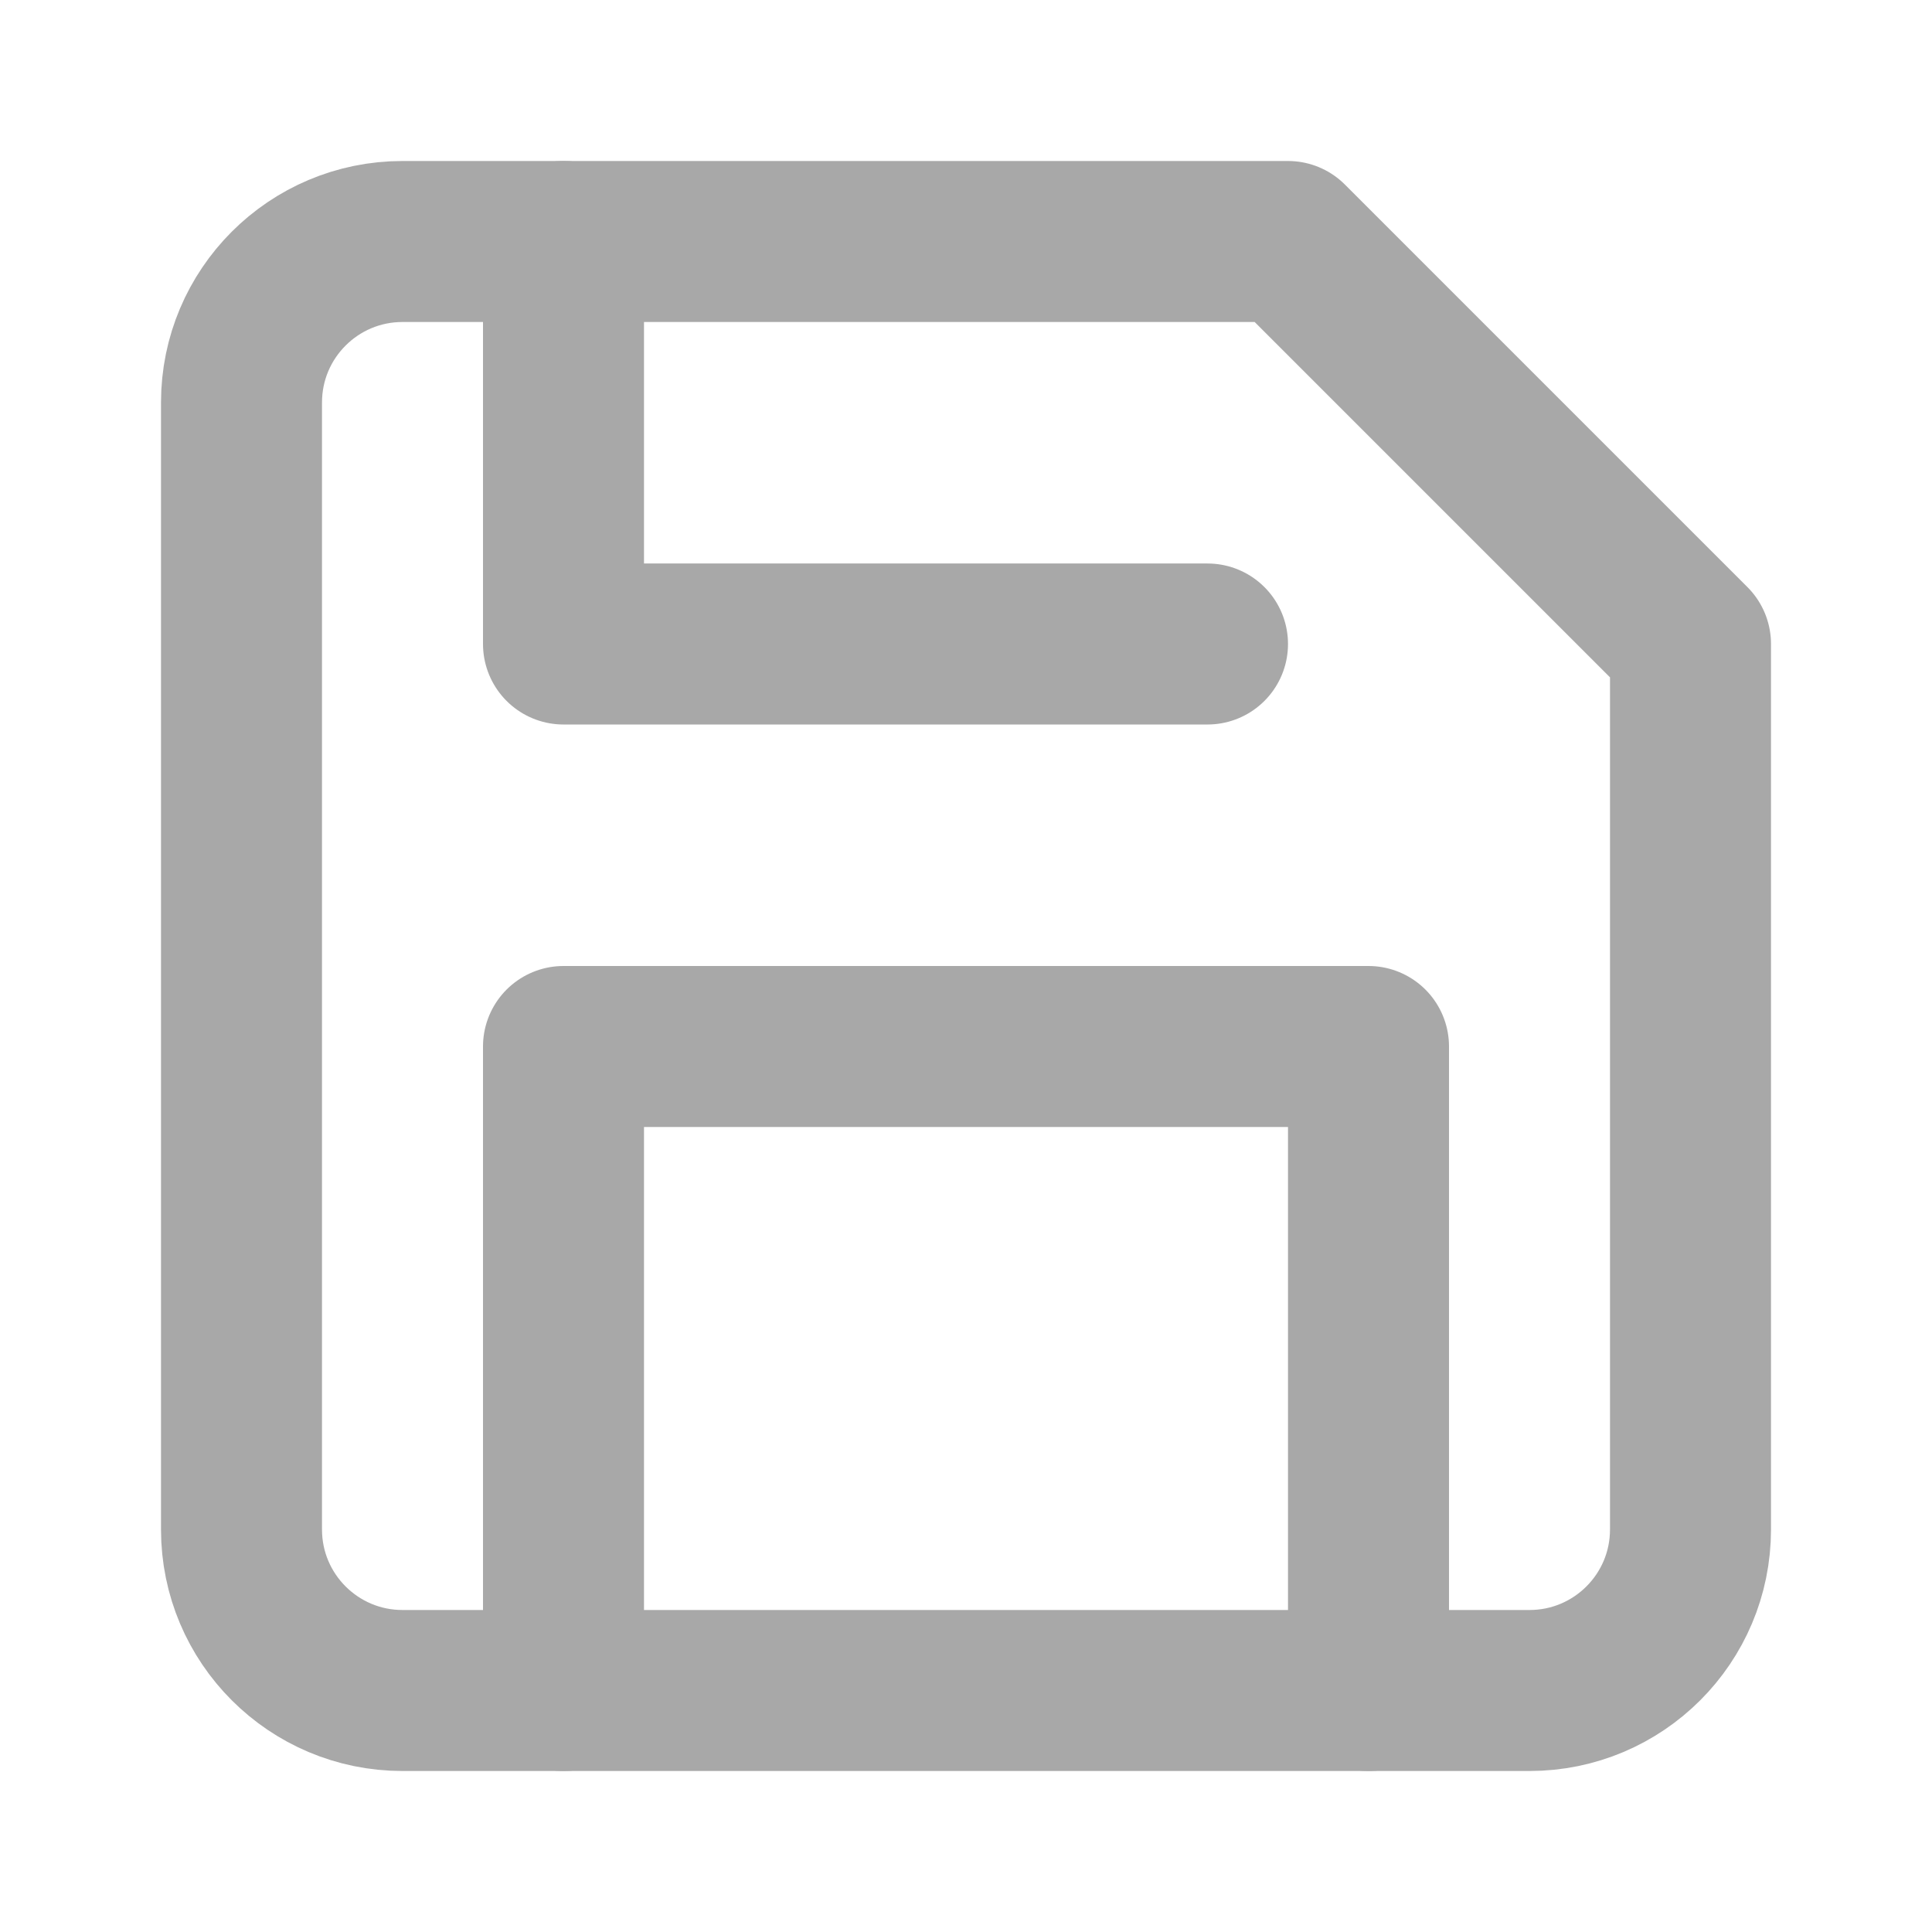
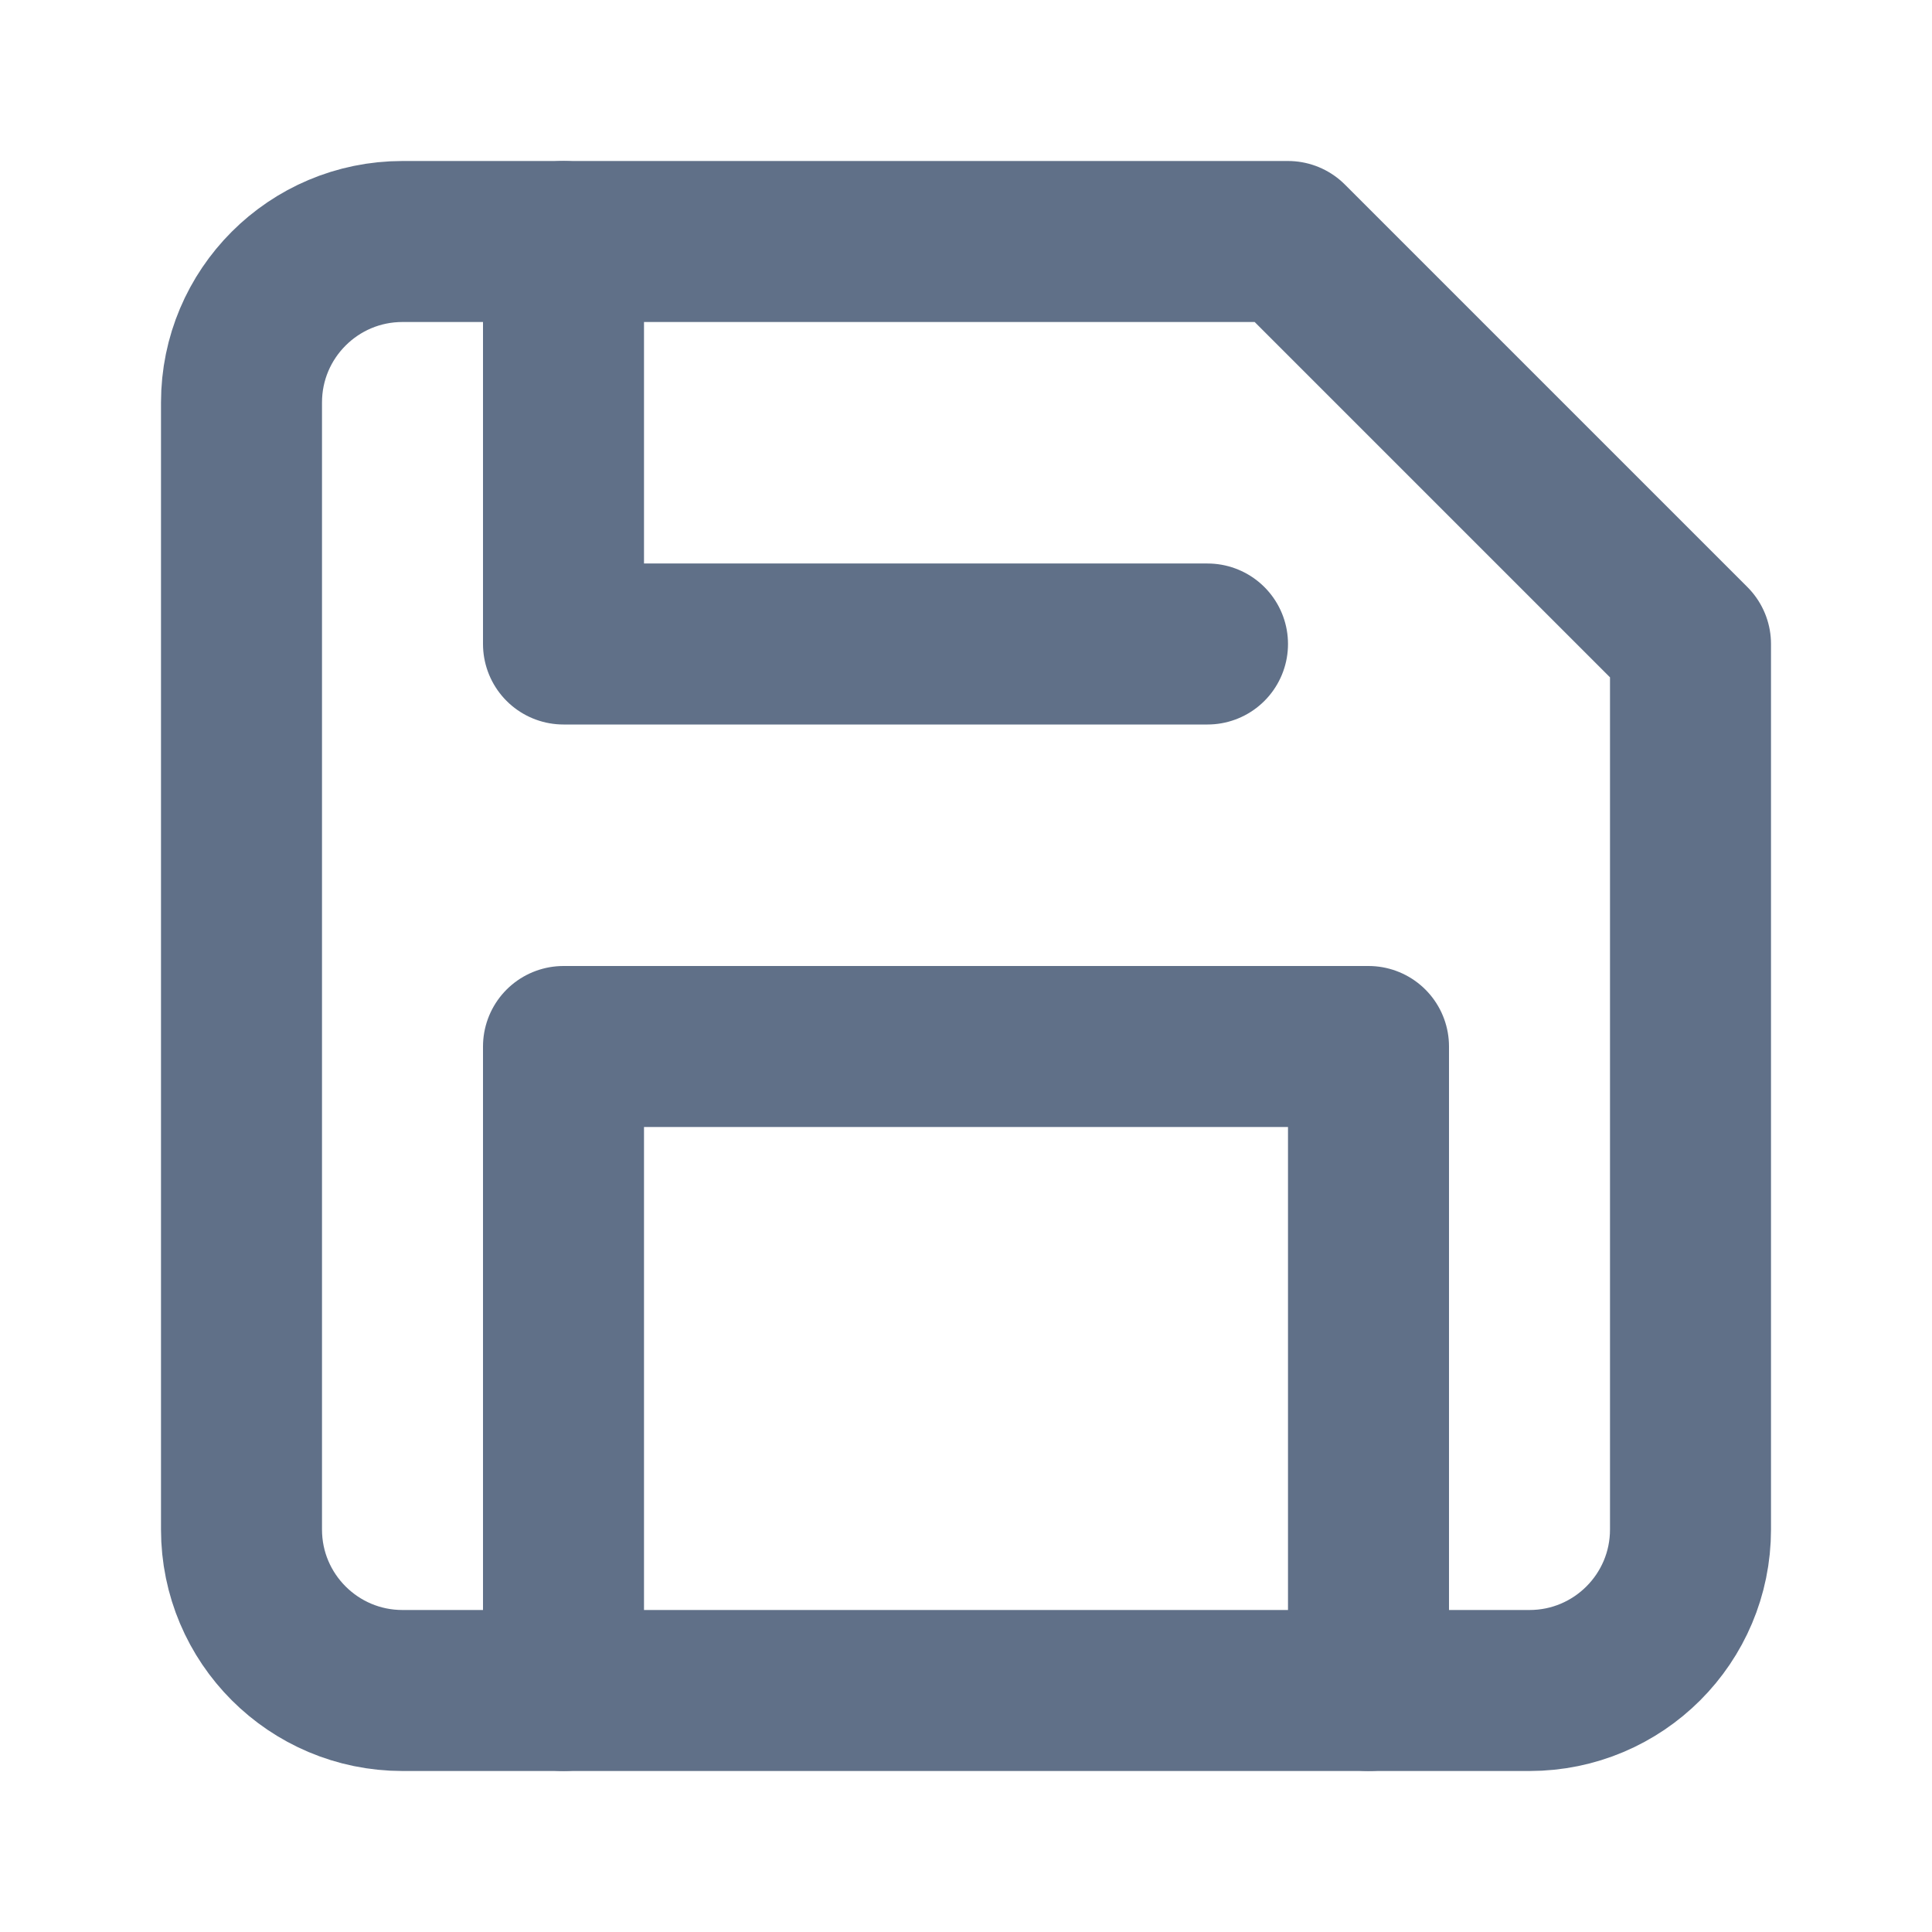
- <svg xmlns="http://www.w3.org/2000/svg" id="save" width="24" height="24" viewBox="0 0 24 24">
+ <svg xmlns="http://www.w3.org/2000/svg" id="Save" width="24" height="24" viewBox="0 0 24 24">
  <path id="Path_827" data-name="Path 827" d="M0,0H24V24H0Z" fill="none" />
  <g id="save-2" data-name="save">
-     <path id="Path_831" data-name="Path 831" d="M19,21H5a2,2,0,0,1-2-2V5A2,2,0,0,1,5,3H16l5,5V19A2,2,0,0,1,19,21Z" fill="none" stroke="#a8a8a8" stroke-linecap="round" stroke-linejoin="round" stroke-width="2" />
-     <path id="Path_832" data-name="Path 832" d="M17,21V13H7v8" fill="none" stroke="#a8a8a8" stroke-linecap="round" stroke-linejoin="round" stroke-width="2" />
-     <path id="Path_833" data-name="Path 833" d="M7,3V8h8" fill="none" stroke="#a8a8a8" stroke-linecap="round" stroke-linejoin="round" stroke-width="2" />
+     <path id="Path_831" data-name="Path 831" d="M19,21H5a2,2,0,0,1-2-2V5A2,2,0,0,1,5,3H16l5,5V19A2,2,0,0,1,19,21Z" fill="none" stroke="#607088" stroke-linecap="round" stroke-linejoin="round" stroke-width="2" />
+     <path id="Path_832" data-name="Path 832" d="M17,21V13H7v8" fill="none" stroke="#607088" stroke-linecap="round" stroke-linejoin="round" stroke-width="2" />
+     <path id="Path_833" data-name="Path 833" d="M7,3V8h8" fill="none" stroke="#607088" stroke-linecap="round" stroke-linejoin="round" stroke-width="2" />
  </g>
</svg>
